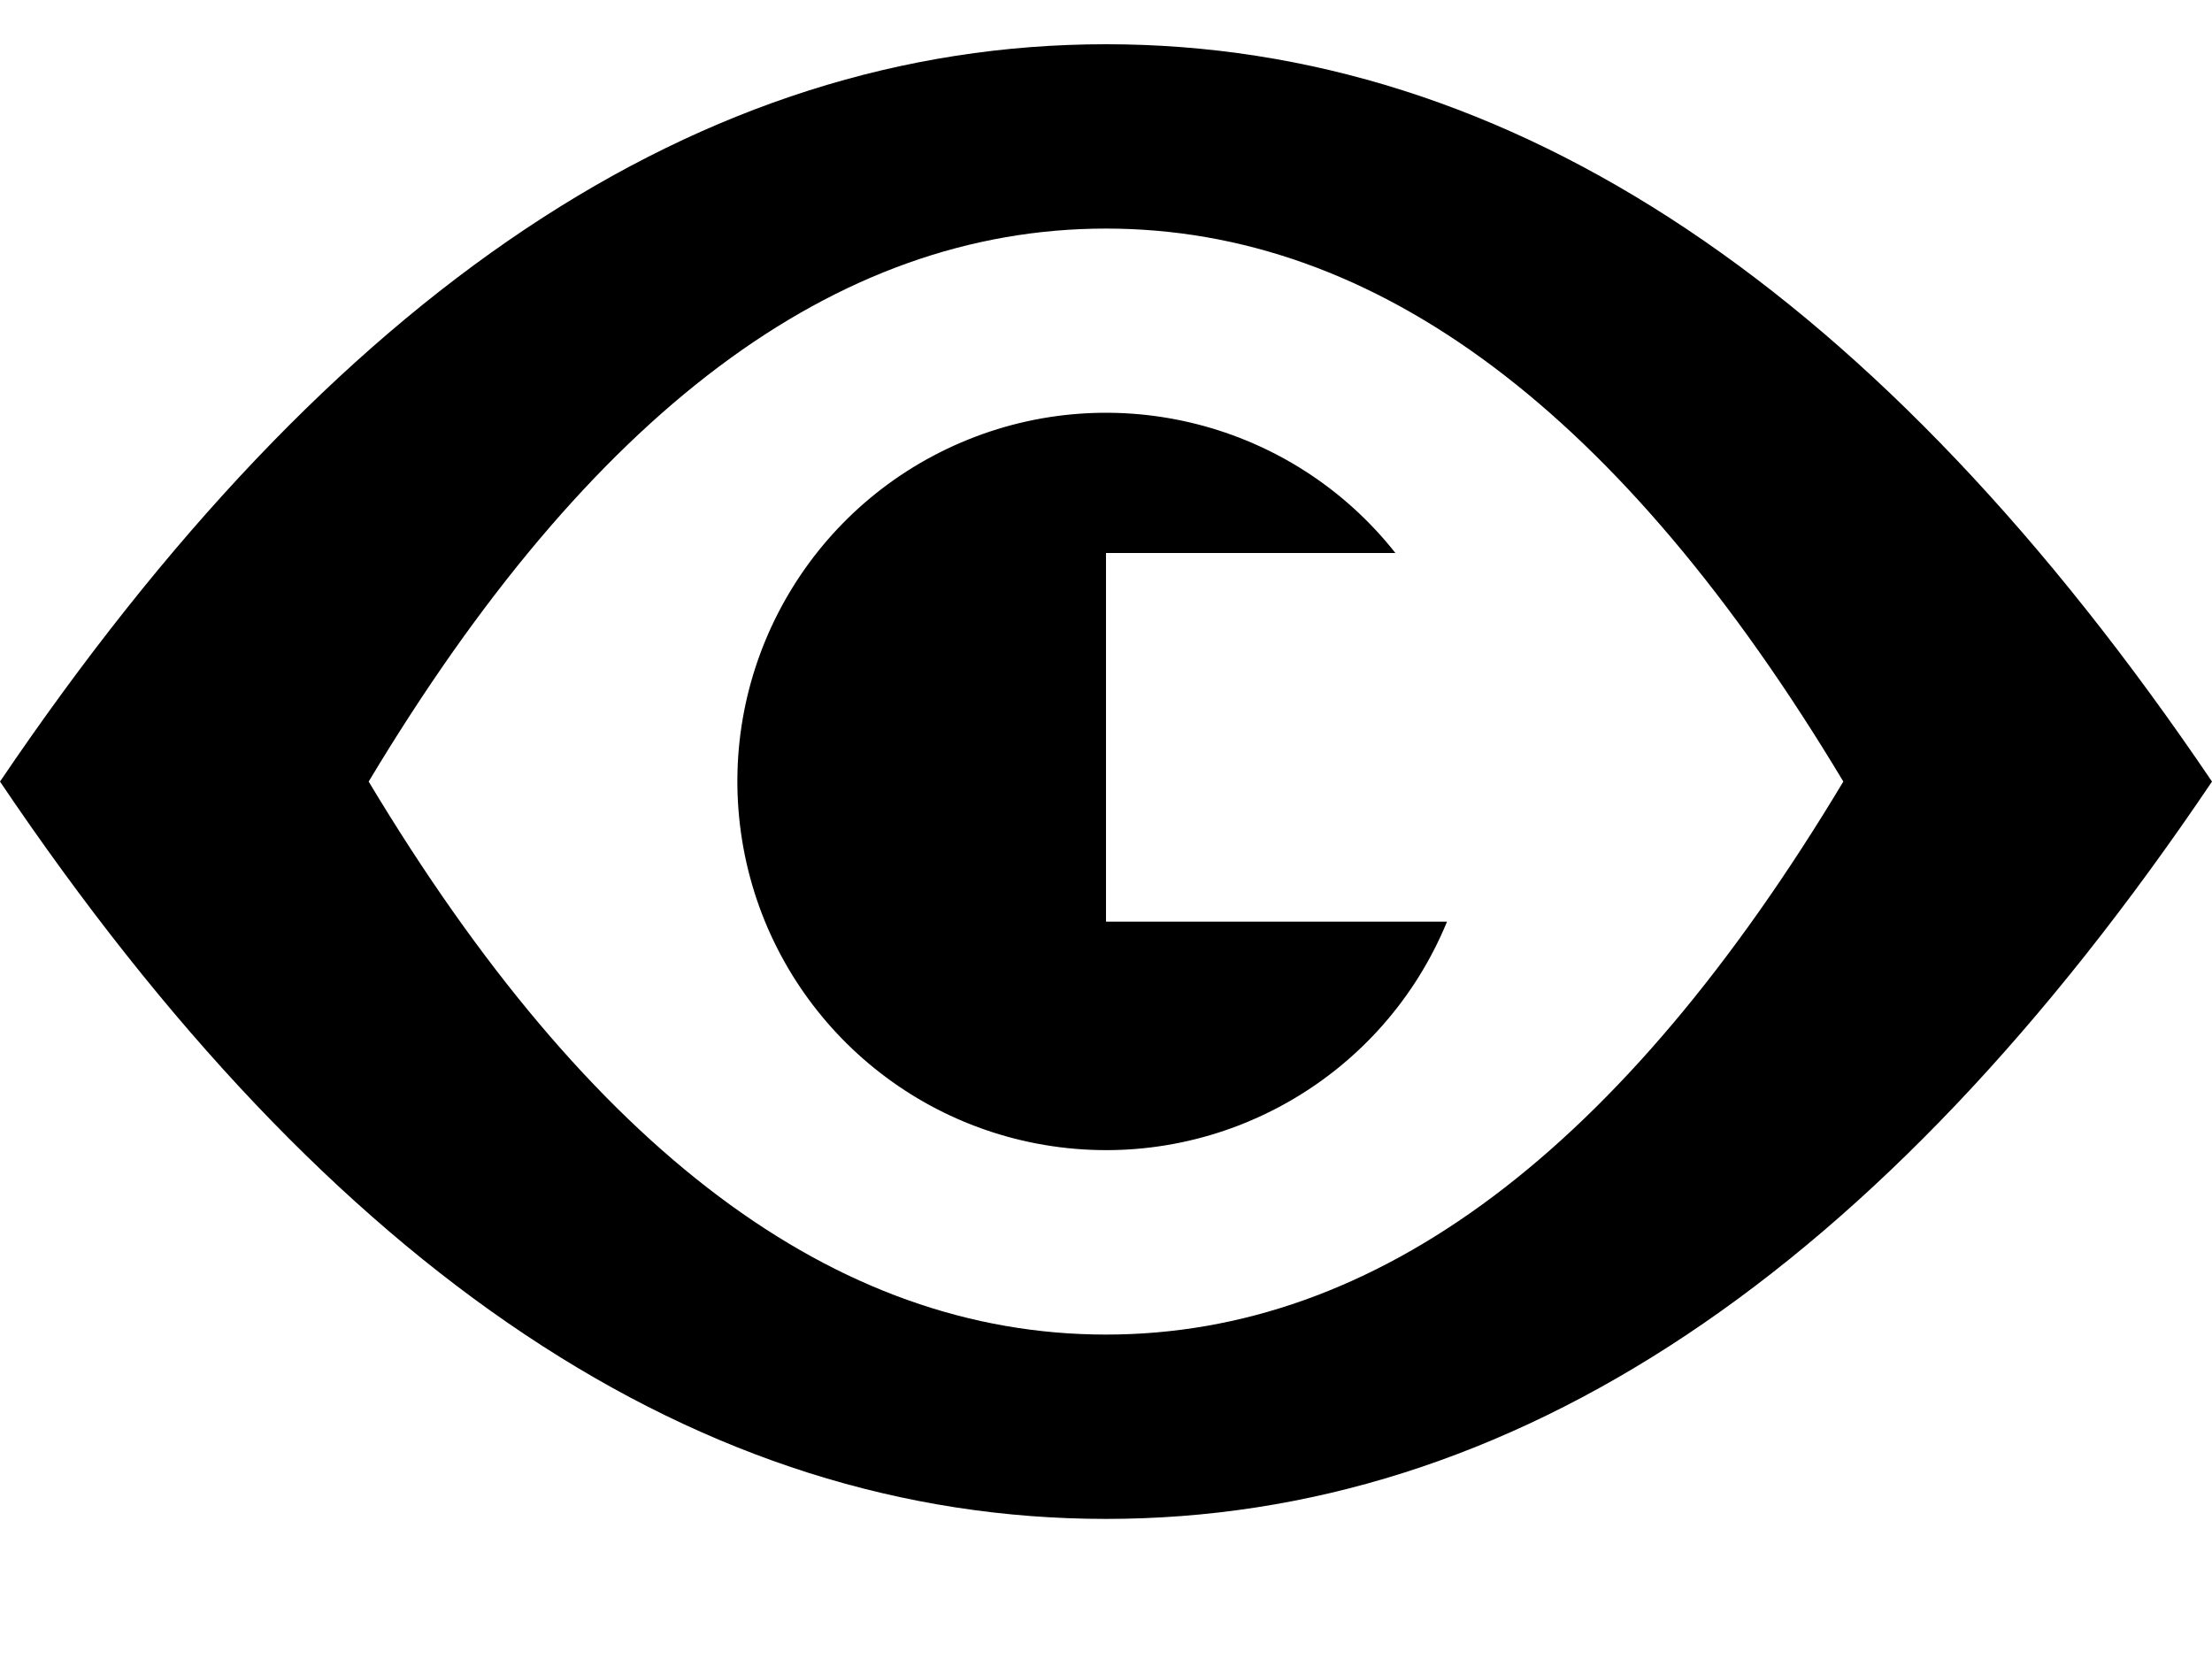
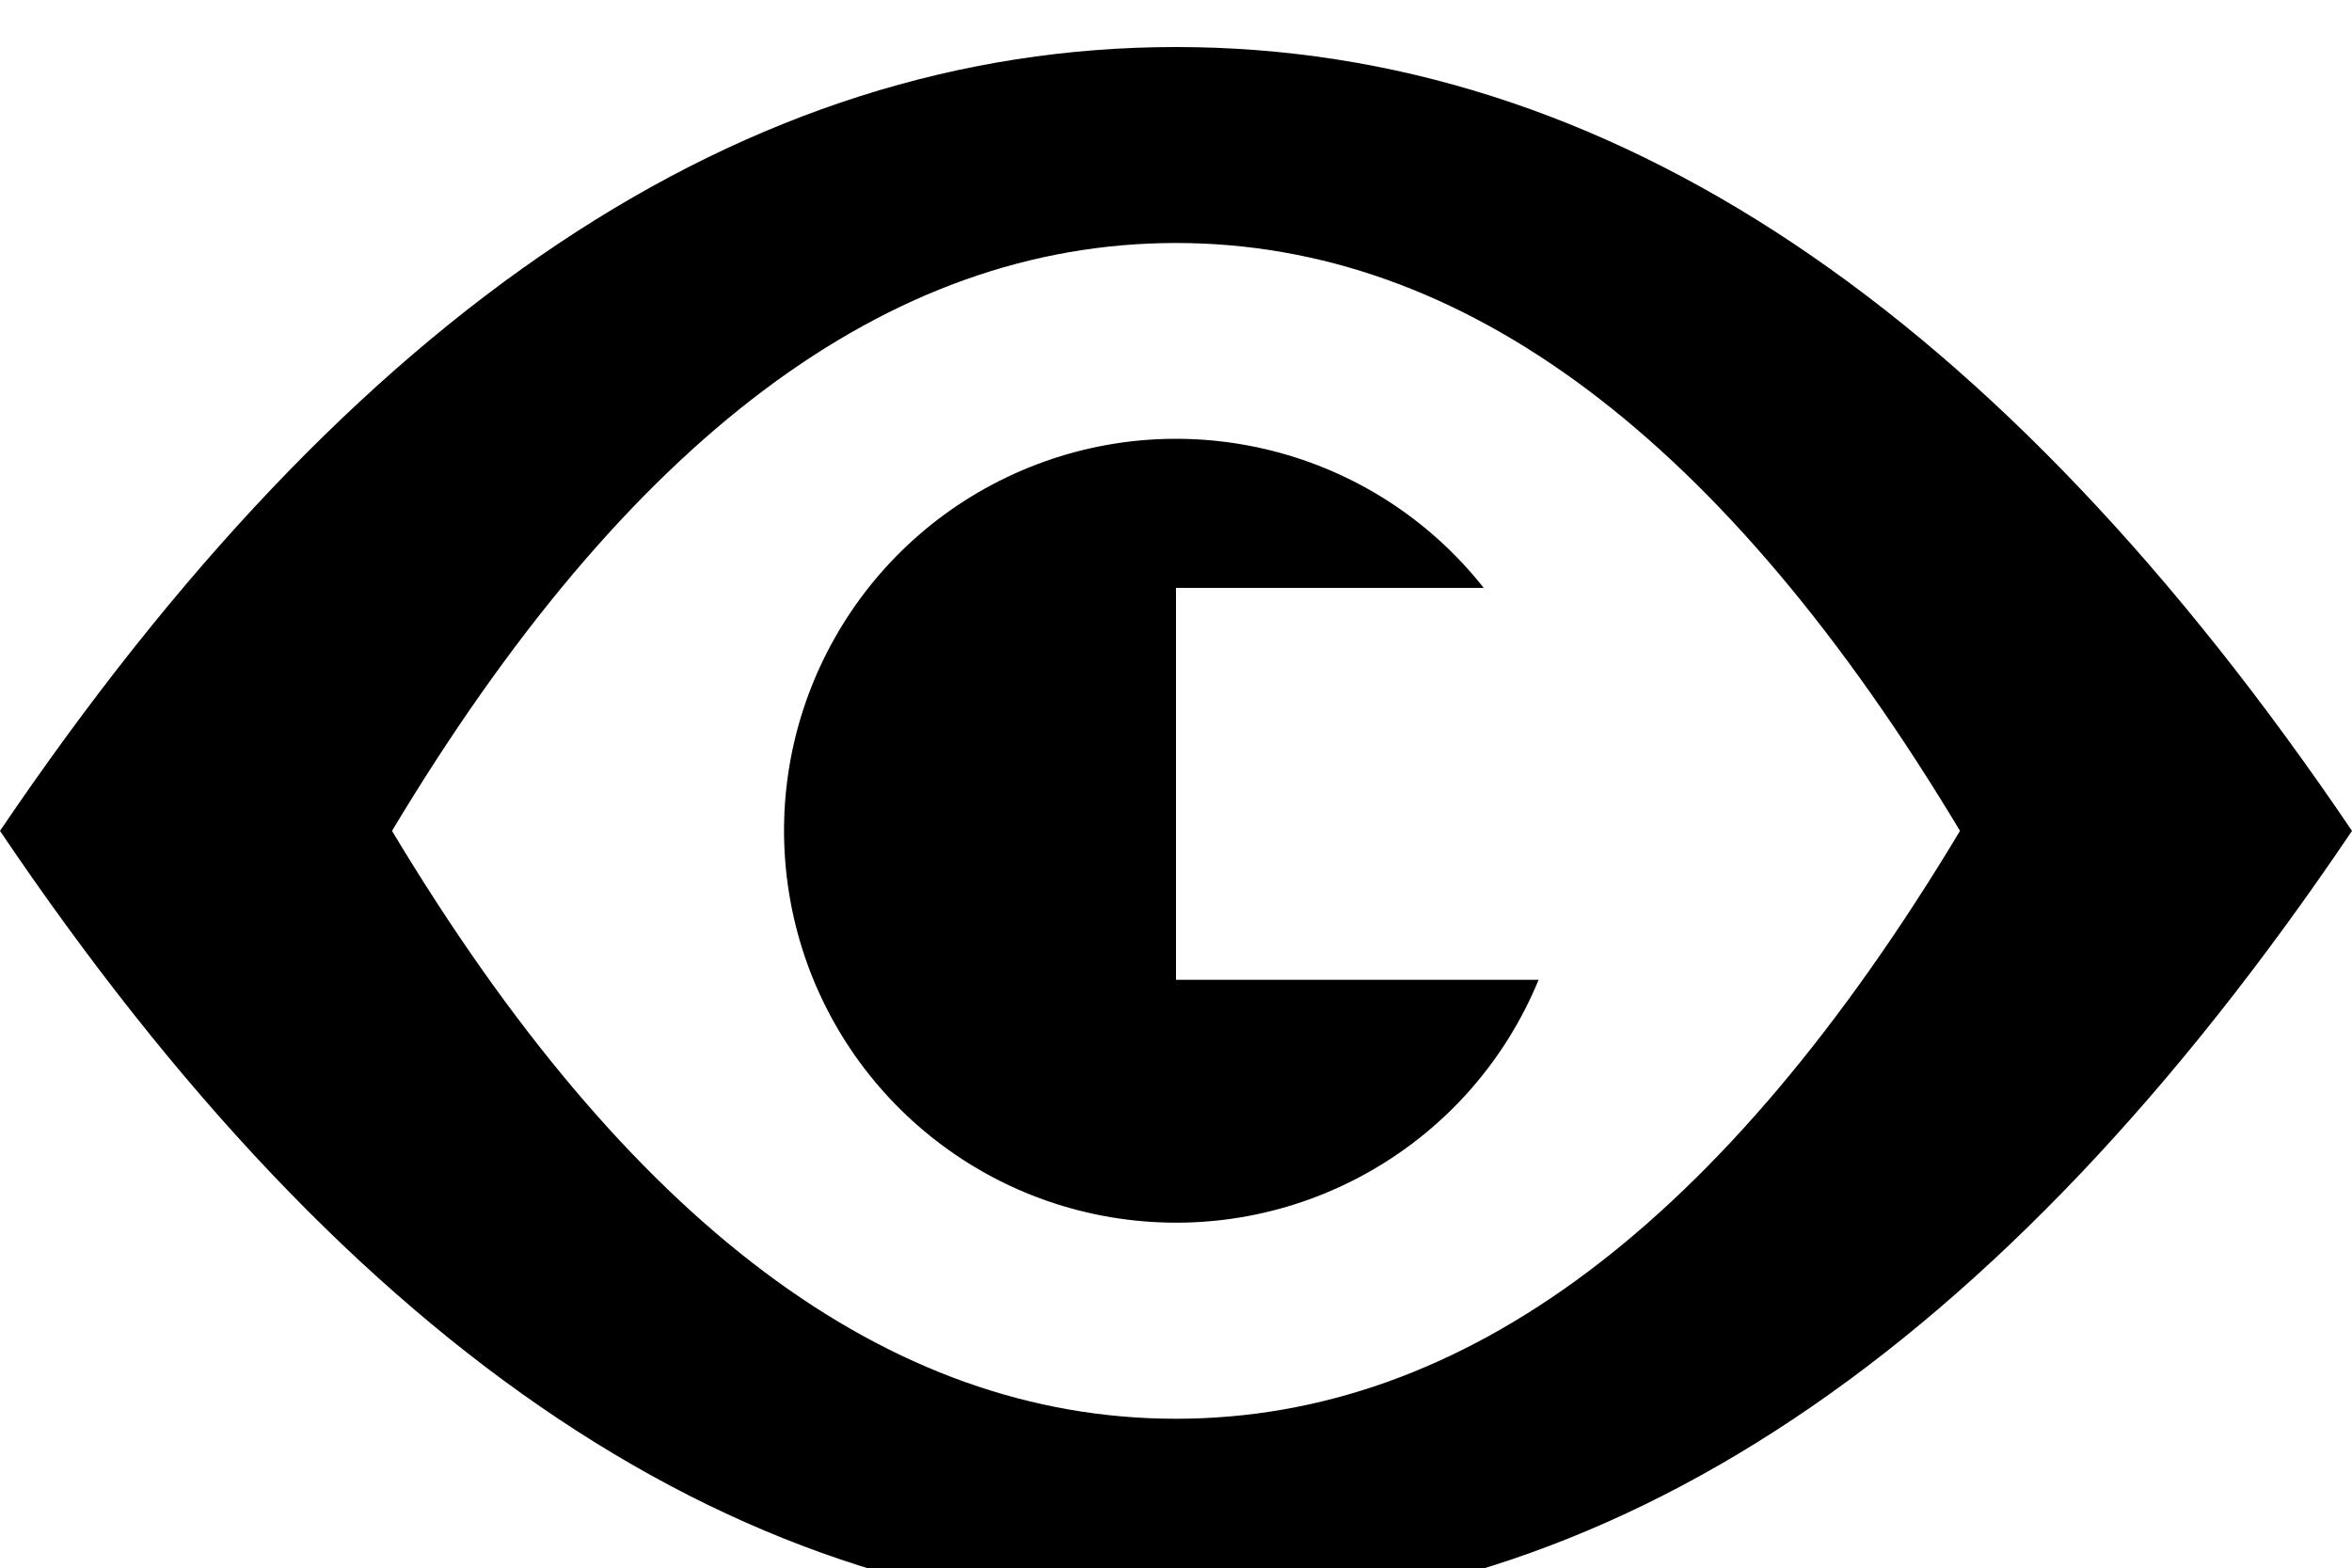
- <svg xmlns="http://www.w3.org/2000/svg" viewBox="0 0 12 9">
+ <svg xmlns="http://www.w3.org/2000/svg" viewBox="0 0 12 8">
  <path d="M7.57 3H6v2h1.85a2 2 0 11-.28-2zM6 8.24c-2.2 0-4.2-1.33-6-4 1.8-2.66 3.8-4 6-4s4.2 1.34 6 4c-1.8 2.67-3.8 4-6 4zm0-1c1.47 0 2.8-1 4-3-1.2-2-2.53-3-4-3-1.47 0-2.8 1-4 3 1.2 2 2.53 3 4 3z" />
</svg>
